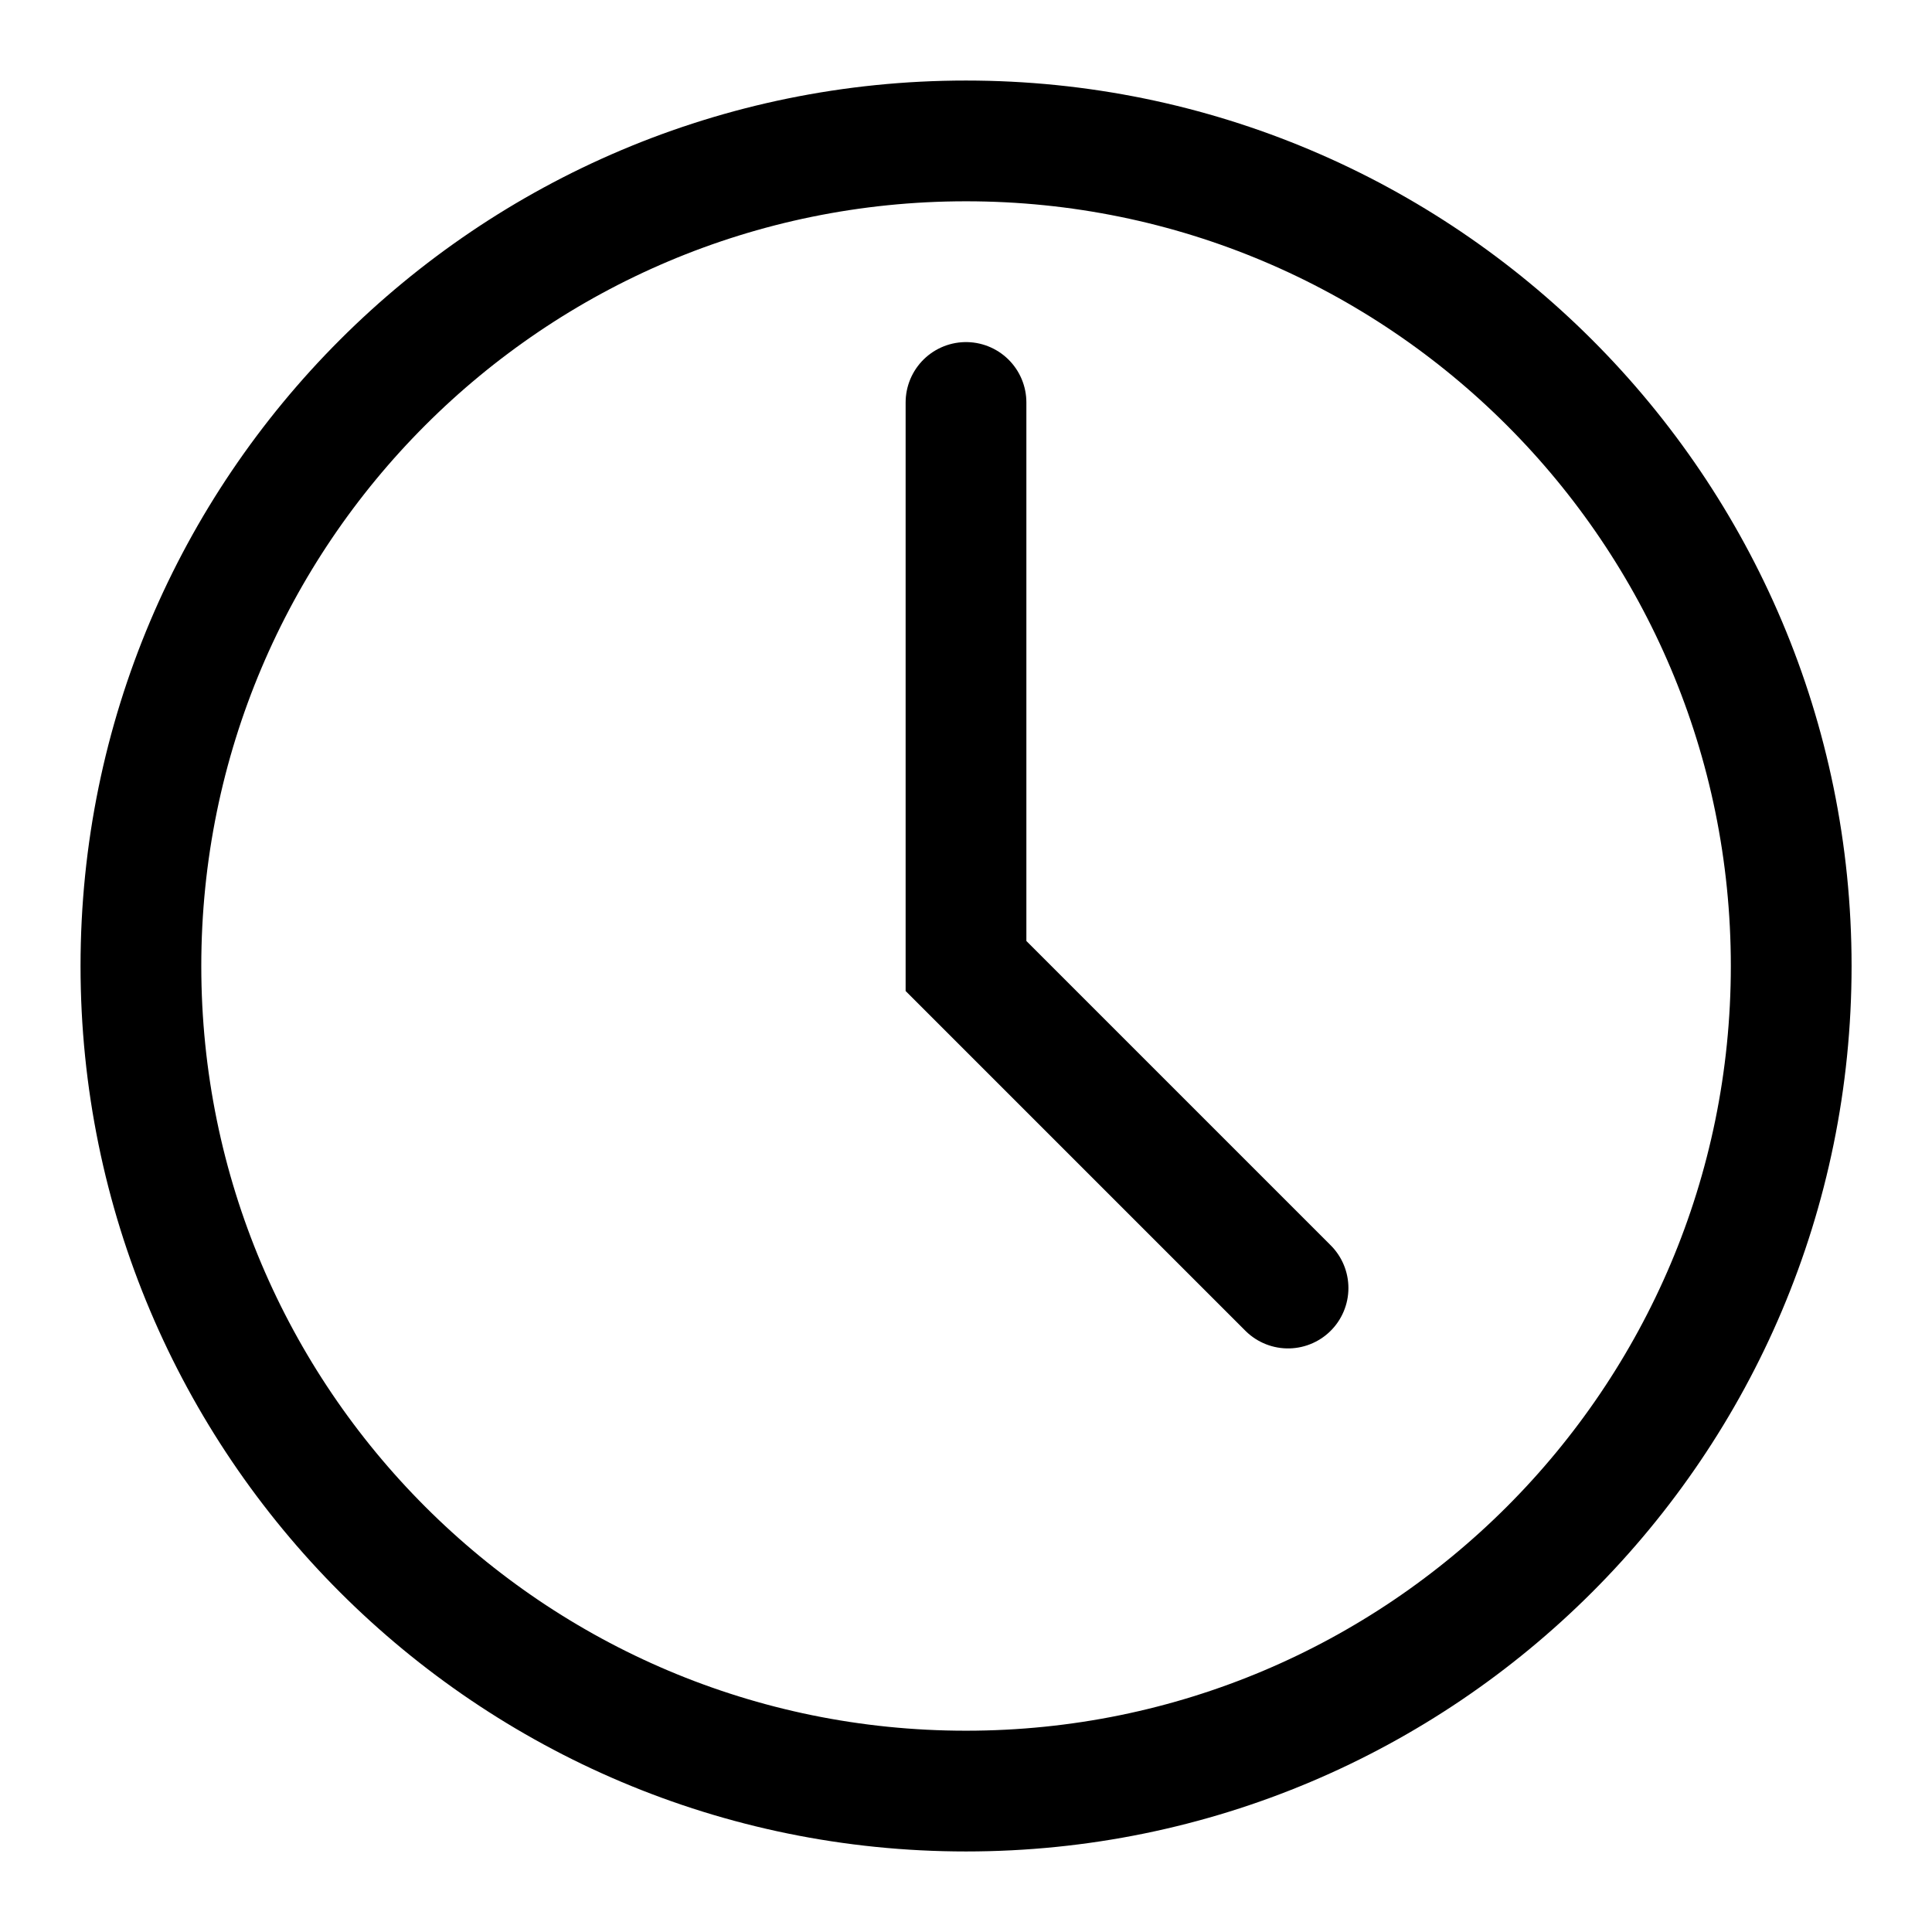
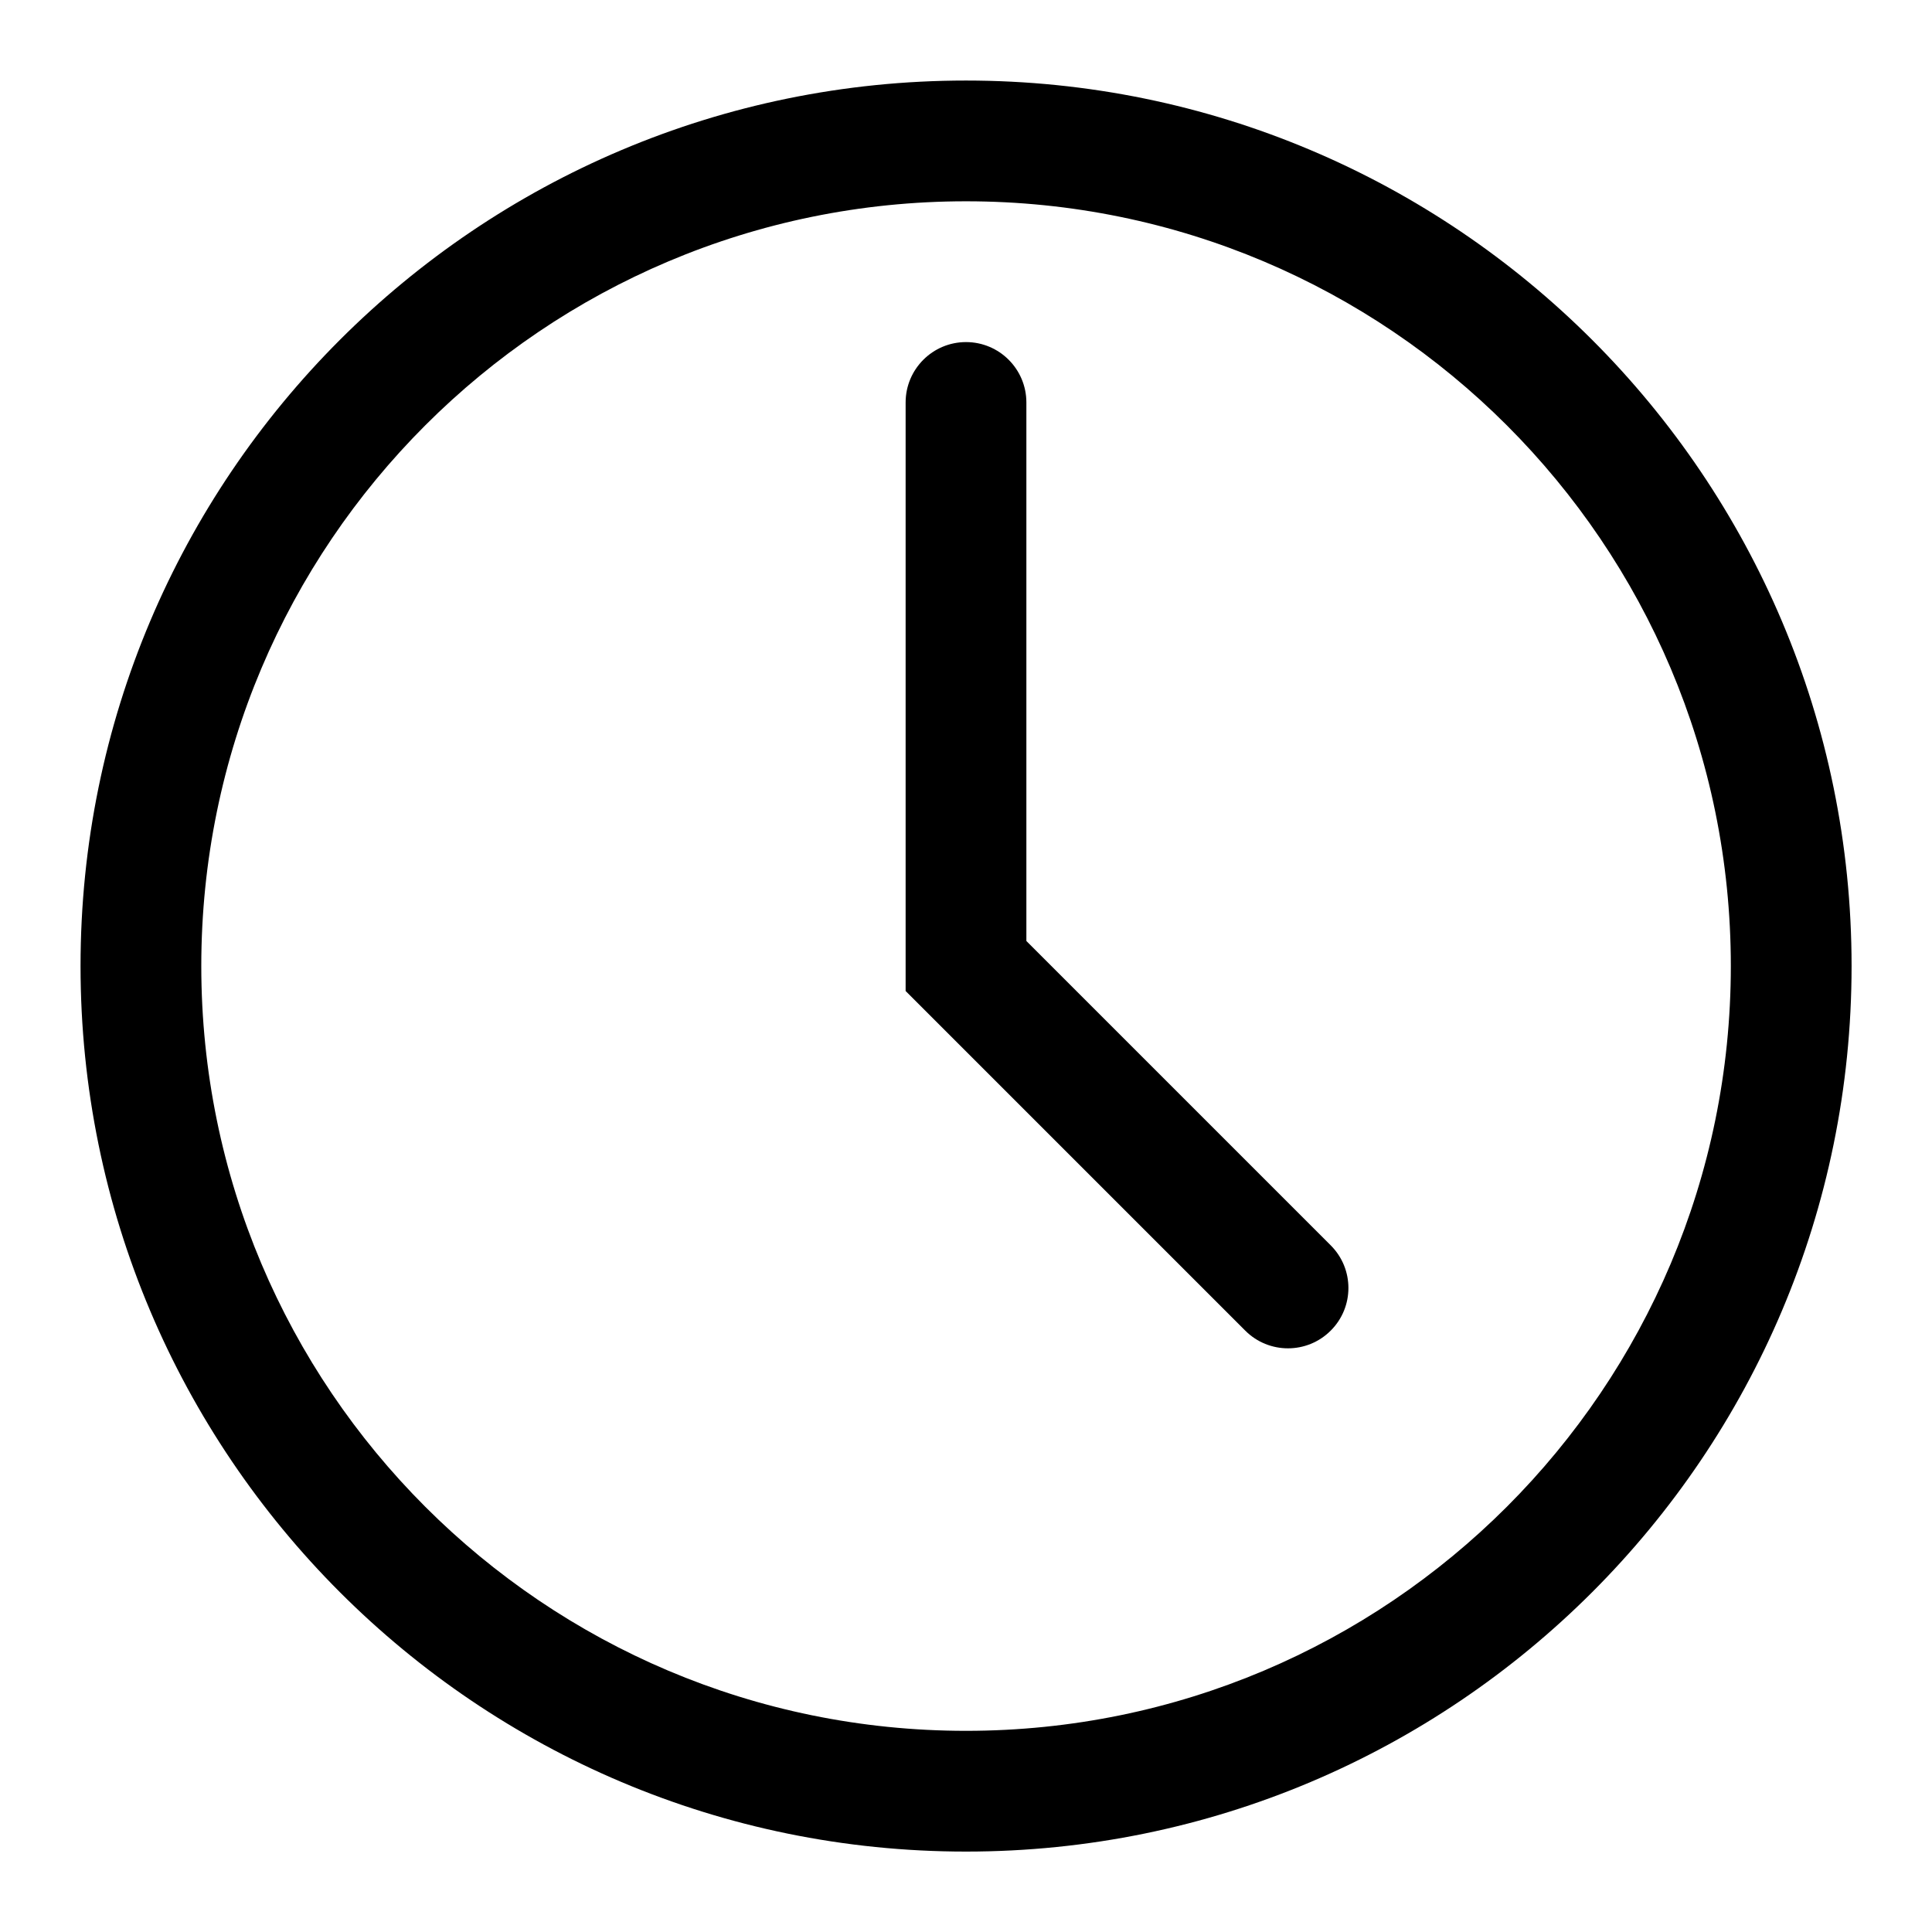
- <svg xmlns="http://www.w3.org/2000/svg" width="16" height="16" viewBox="0 0 16 16" fill="none">
-   <path d="M14.834 8C14.834 11.774 11.774 14.833 8 14.833C4.226 14.833 1.167 11.774 1.167 8C1.167 4.226 4.226 1.167 8 1.167C11.774 1.167 14.834 4.226 14.834 8Z" stroke="black" />
-   <path d="M8 3.333V8L10.667 10.667" stroke="black" stroke-linecap="round" />
+ <svg xmlns="http://www.w3.org/2000/svg" width="16" height="16" viewBox="0 0 16 16">
+   <path fill-rule="evenodd" clip-rule="evenodd" d="M8 1.667C4.503 1.667 1.667 4.503 1.667 8C1.667 11.498 4.503 14.334 8 14.334C11.498 14.334 14.334 11.498 14.334 8C14.334 4.503 11.498 1.667 8 1.667ZM0.667 8C0.667 3.95 3.95 0.667 8 0.667C12.05 0.667 15.334 3.95 15.334 8C15.334 12.05 12.05 15.334 8 15.334C3.95 15.334 0.667 12.05 0.667 8Z" />
+   <path fill-rule="evenodd" clip-rule="evenodd" d="M8 2.833C8.276 2.833 8.5 3.057 8.5 3.333V7.793L11.02 10.313C11.216 10.508 11.216 10.825 11.02 11.02C10.825 11.215 10.508 11.215 10.313 11.02L7.5 8.207V3.333C7.5 3.057 7.724 2.833 8 2.833Z" />
</svg>
